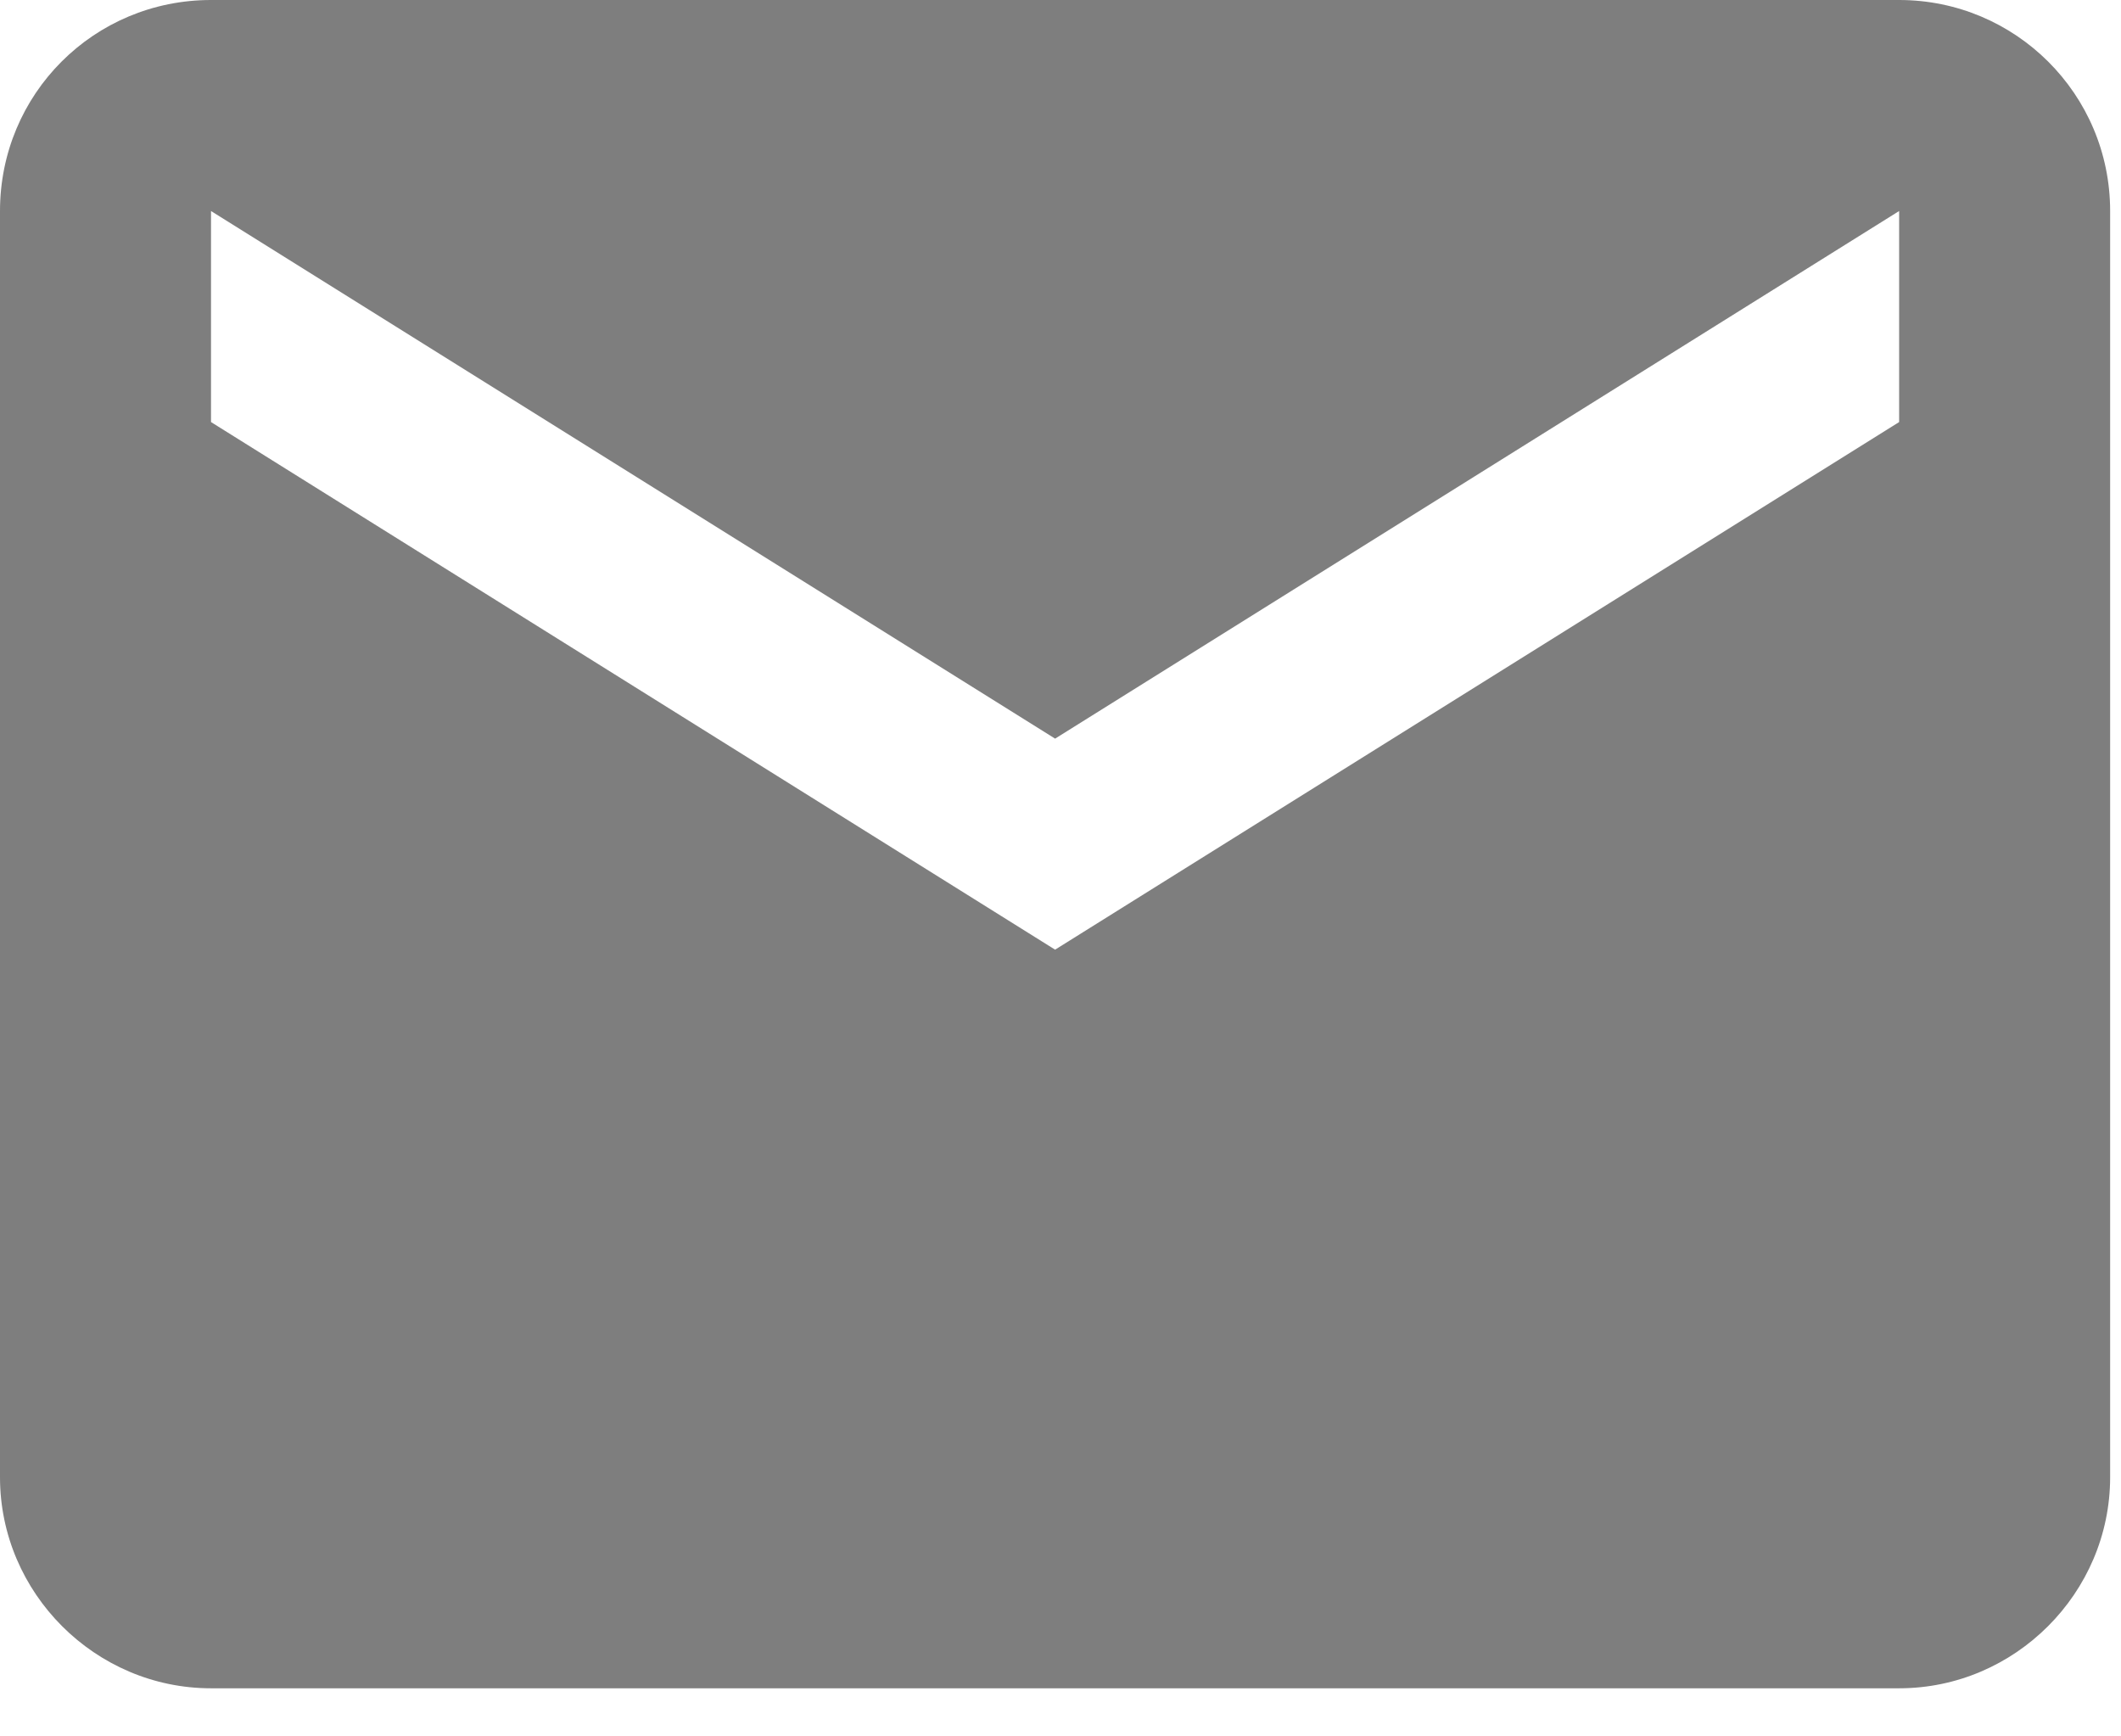
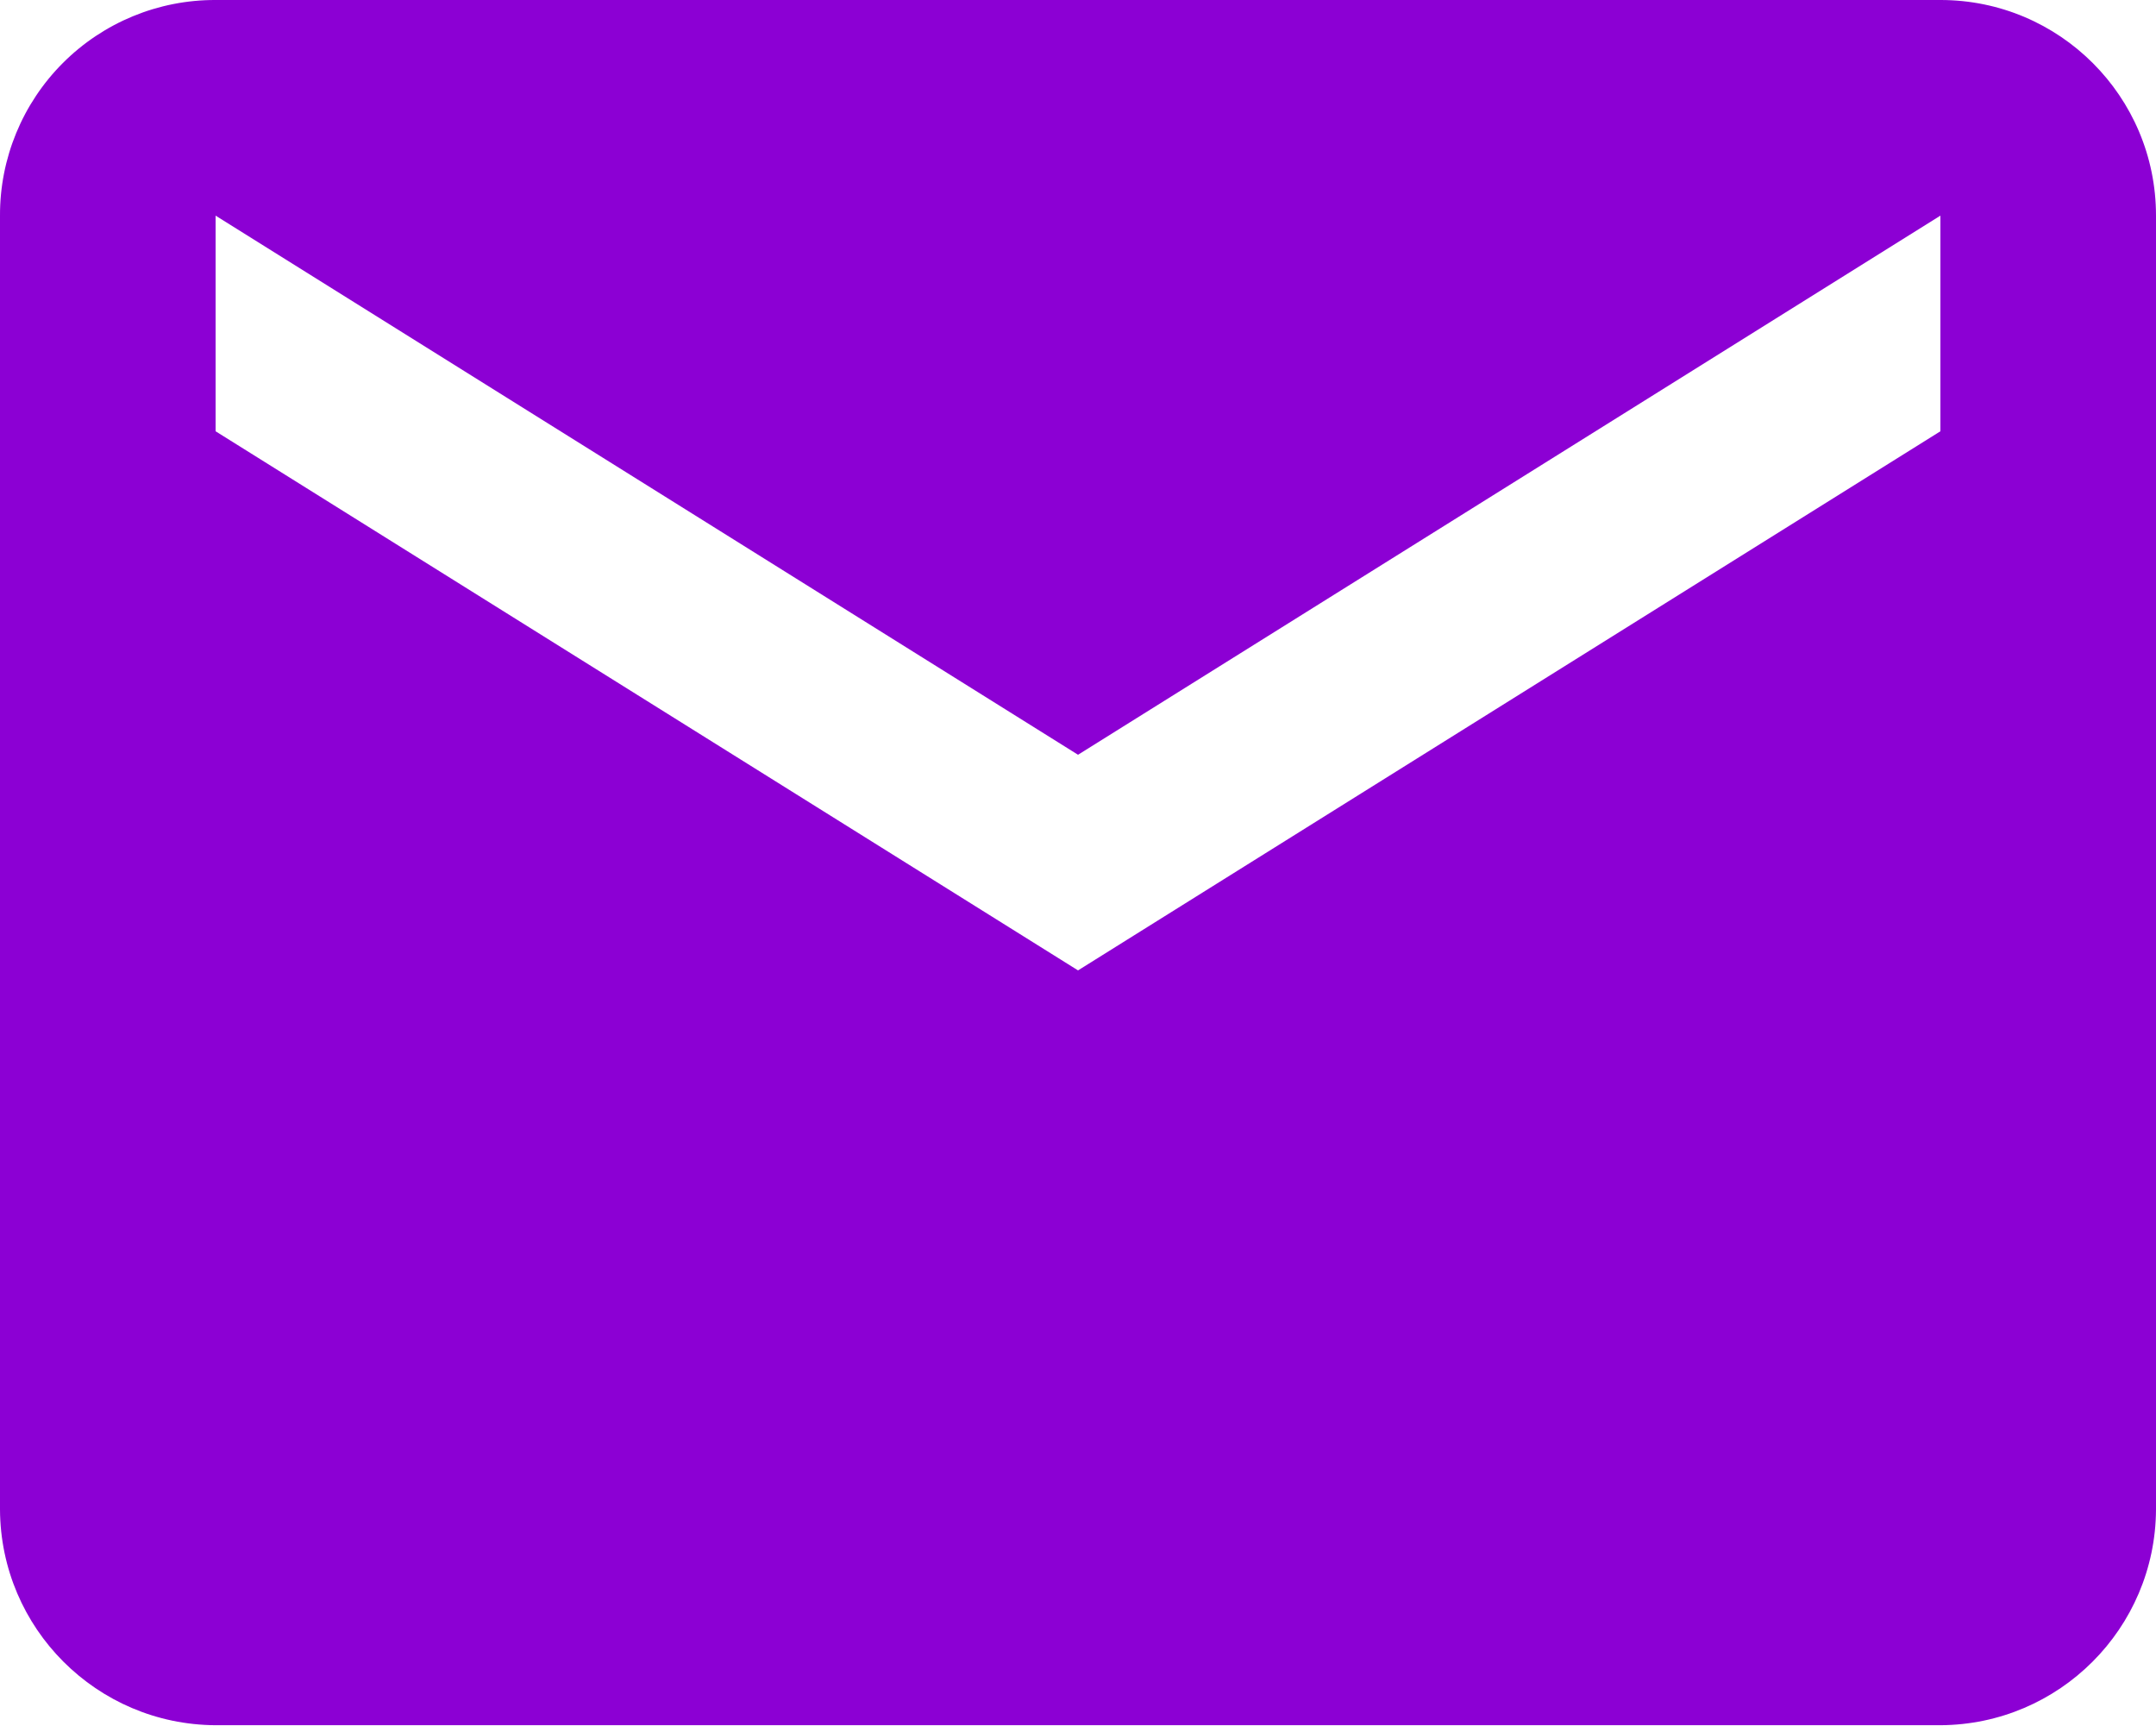
- <svg xmlns="http://www.w3.org/2000/svg" width="100%" height="100%" viewBox="0 0 33 27" version="1.1" xml:space="preserve" style="fill-rule:evenodd;clip-rule:evenodd;stroke-linejoin:round;stroke-miterlimit:1.414;">
-   <path d="M29.548,6.566l-13.132,8.208l-13.133,-8.208l0,-3.283l13.133,8.208l13.132,-8.208m0,-3.283l-26.265,0c-1.822,0 -3.283,1.461 -3.283,3.283l0,19.699c0,1.801 1.482,3.283 3.283,3.283l26.265,0c1.801,0 3.283,-1.482 3.283,-3.283l0,-19.699c0,-1.822 -1.477,-3.283 -3.283,-3.283Z" style="fill:#7e7e7e;fill-rule:nonzero;" />
+ <svg xmlns="http://www.w3.org/2000/svg" width="32.831" height="26.265" viewBox="0 0 32.831 26.265">
+   <path id="mail" d="M29.548,6.566,16.416,14.774,3.283,6.566V3.283l13.133,8.208L29.548,3.283m0-3.283H3.283A3.272,3.272,0,0,0,0,3.283v19.7a3.3,3.3,0,0,0,3.283,3.283H29.548a3.3,3.3,0,0,0,3.283-3.283V3.283A3.282,3.282,0,0,0,29.548,0Z" fill="#8c00d4" />
</svg>
